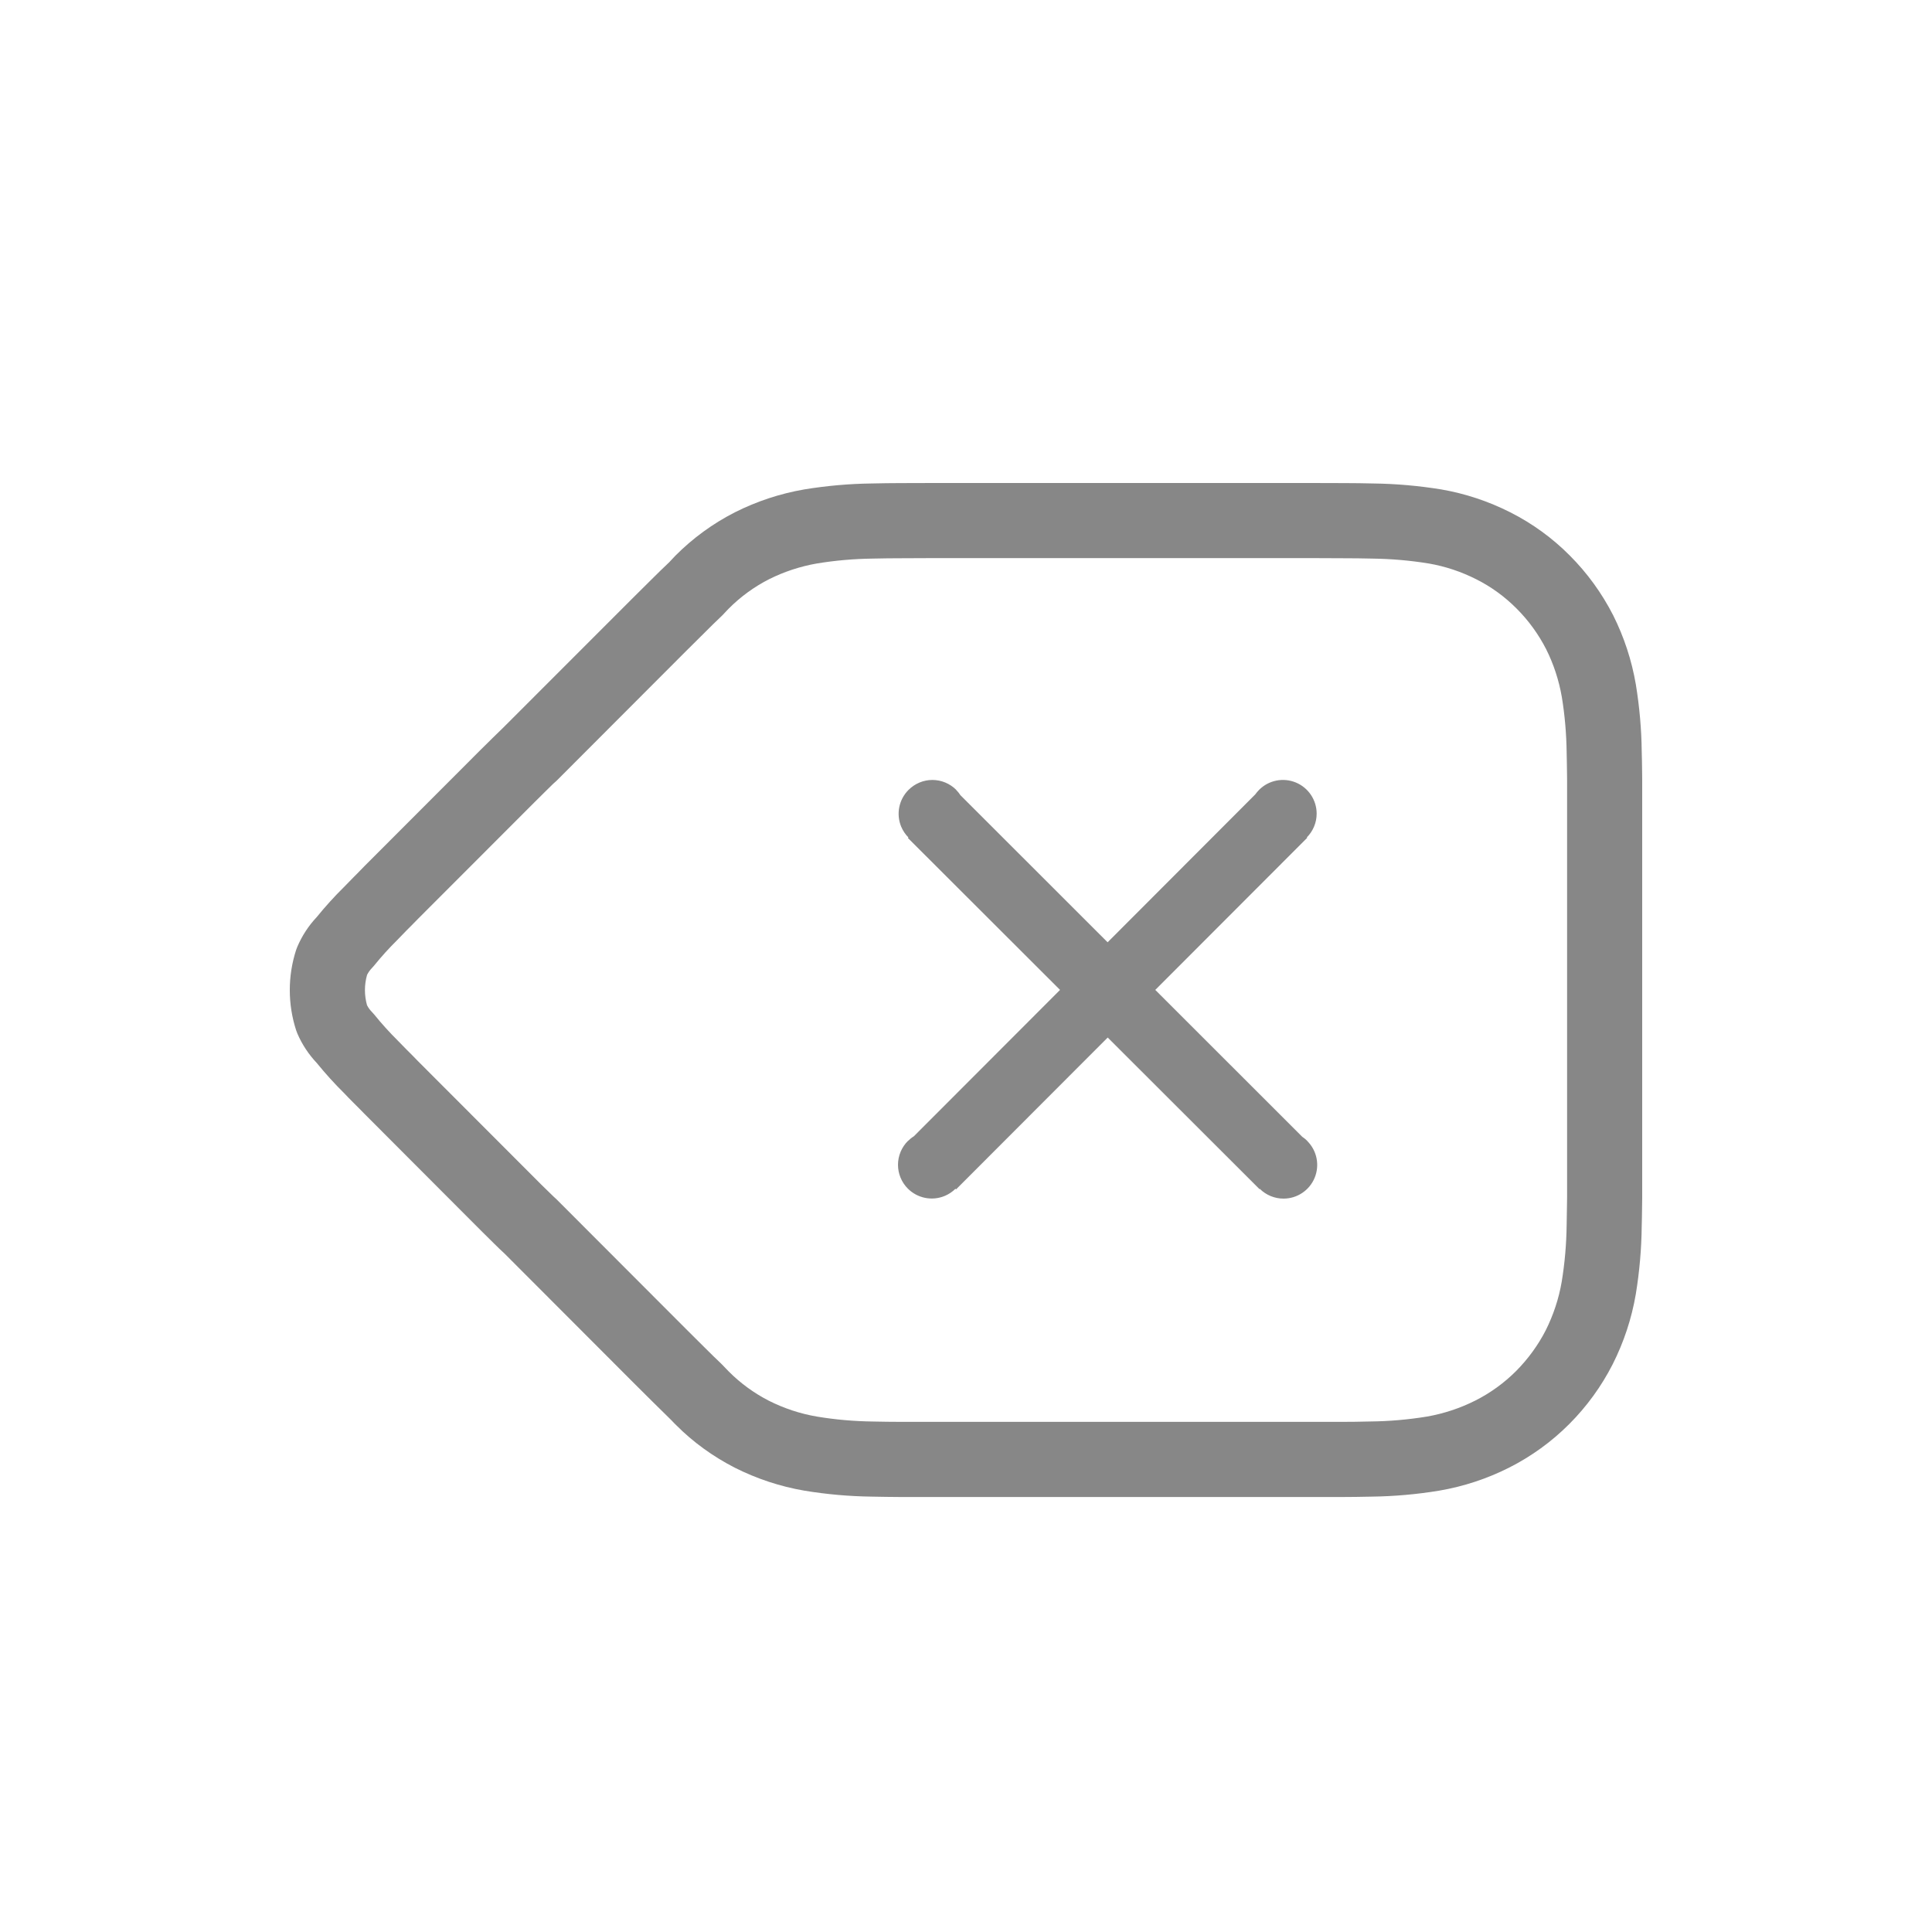
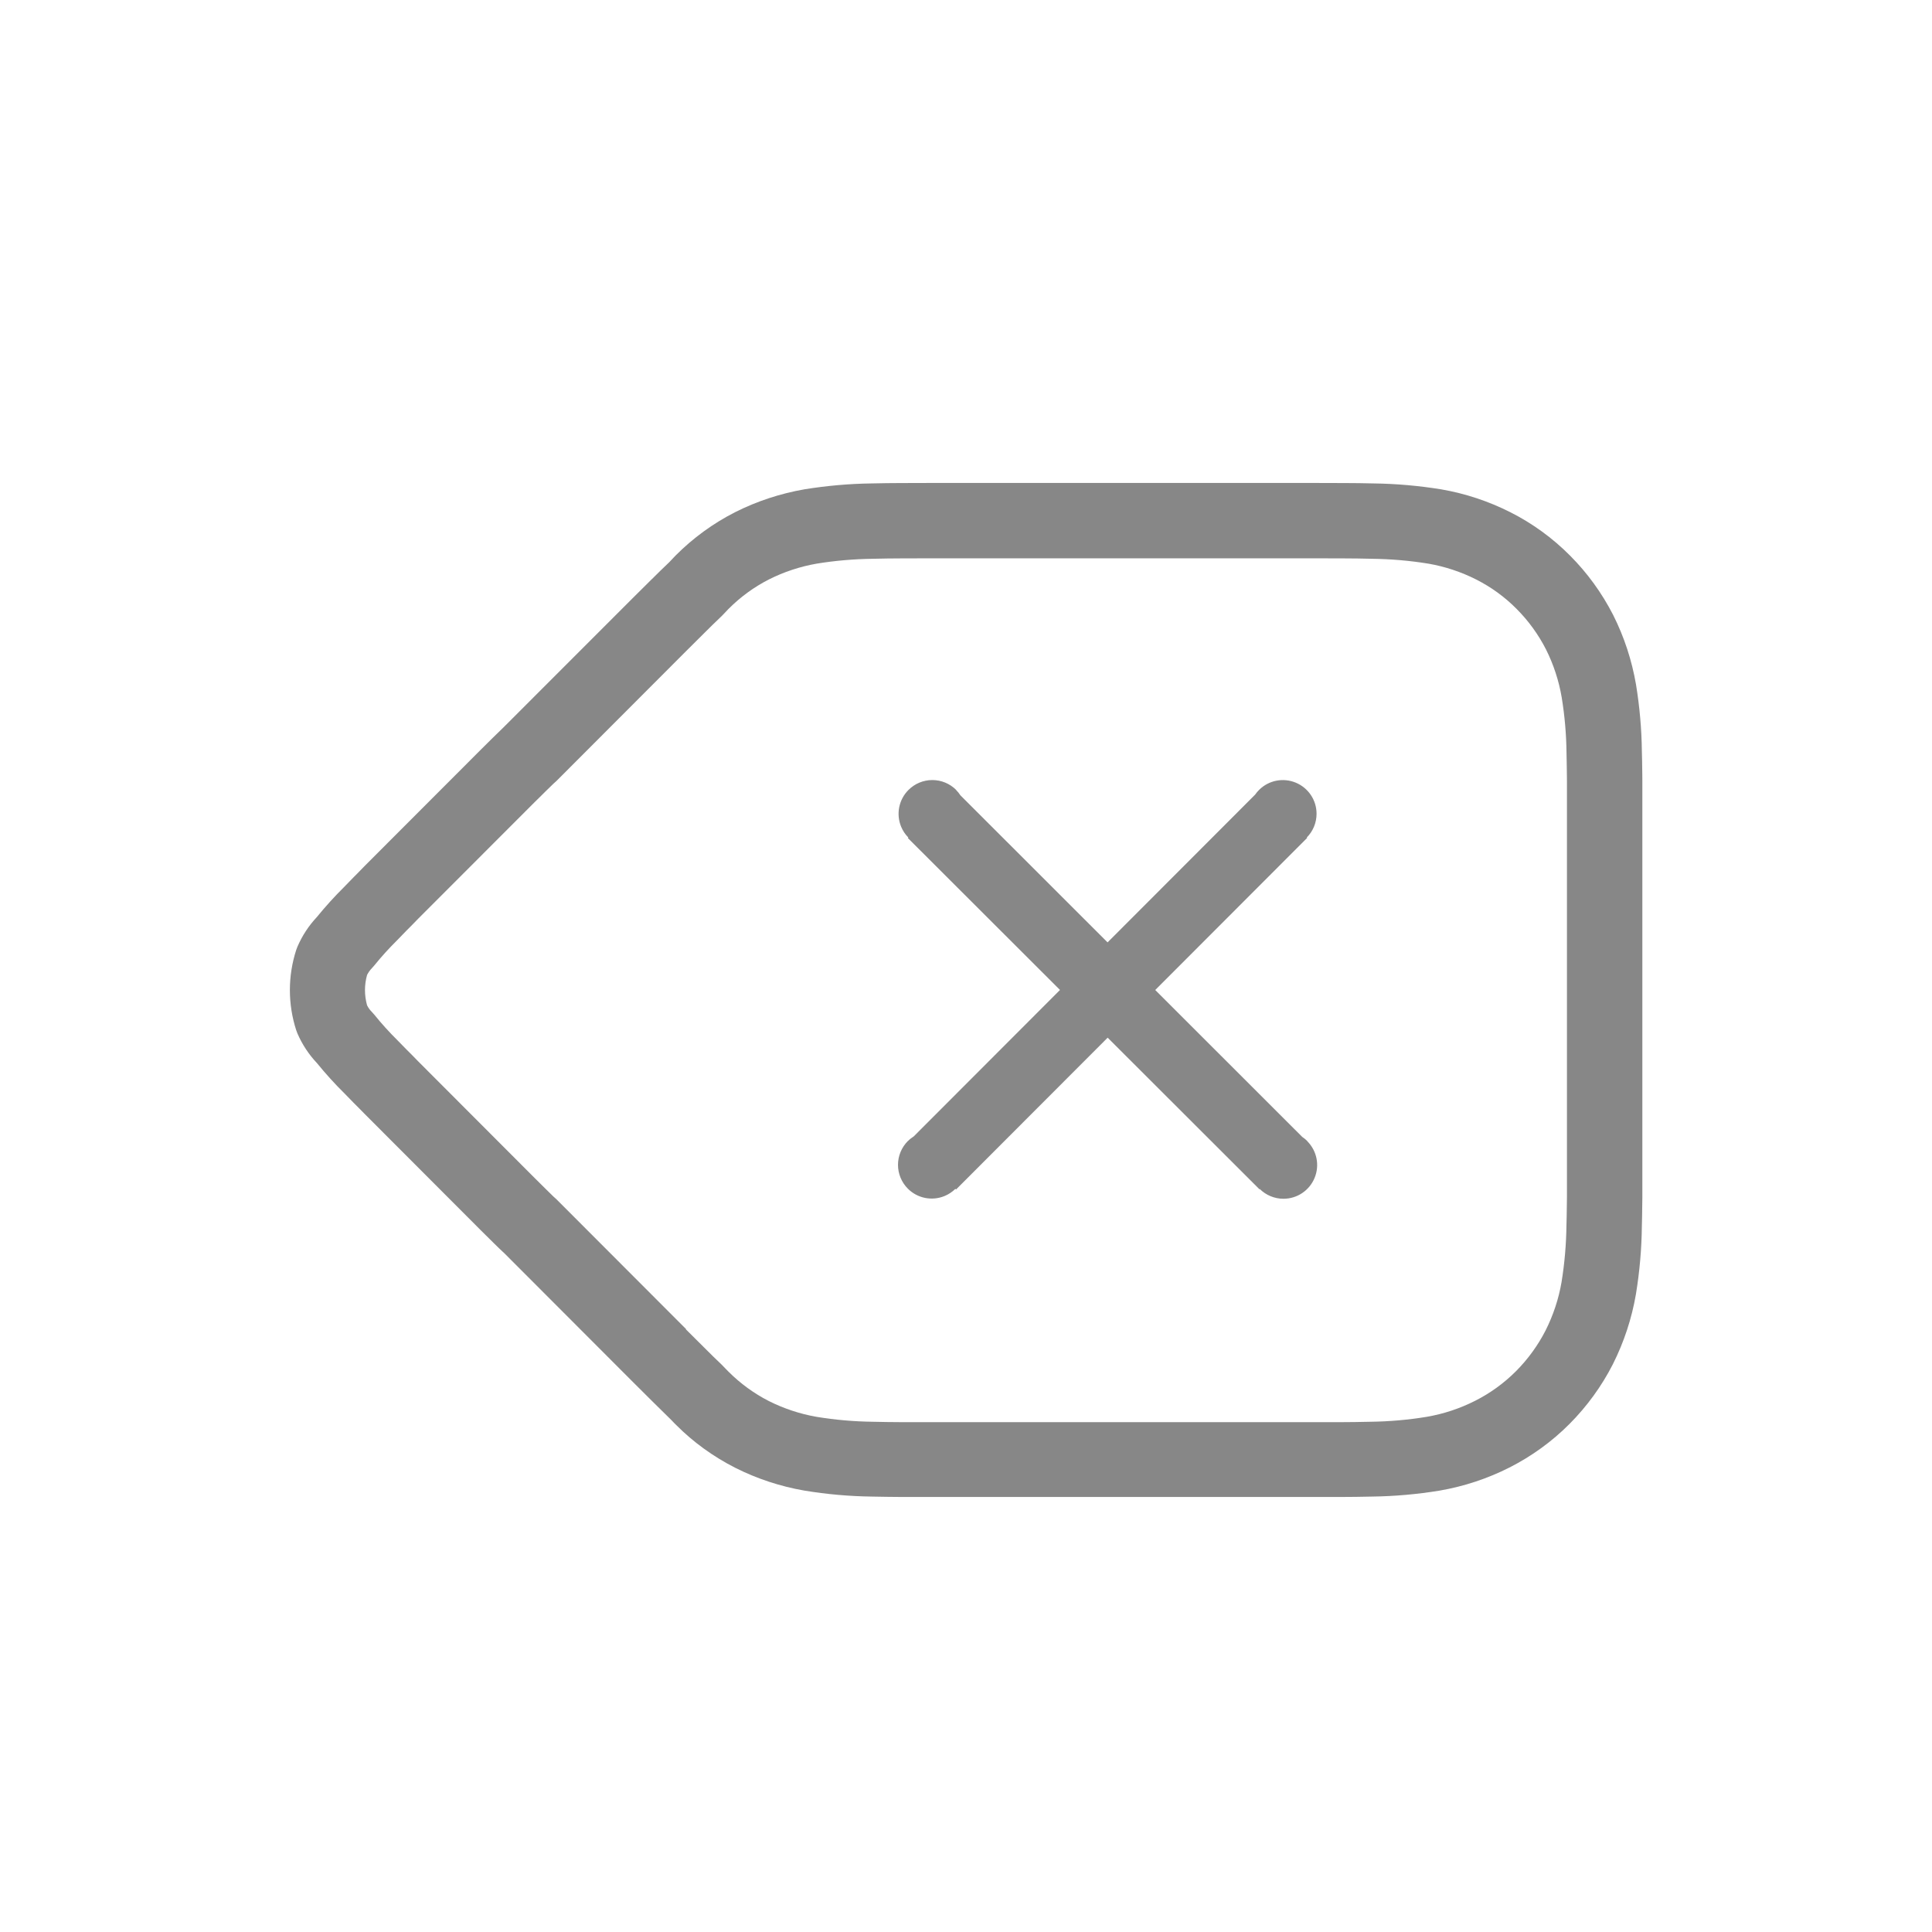
- <svg xmlns="http://www.w3.org/2000/svg" width="40" height="40" viewBox="0 0 40 40" fill="none">
-   <path fill-rule="evenodd" clip-rule="evenodd" d="M13.498 11.988C13.385 12.098 13.264 12.219 13.101 12.382C13.101 12.382 10.431 15.055 10.422 15.062C10.339 15.141 10.271 15.208 10.199 15.279C10.166 15.312 10.137 15.341 10.075 15.402C10.021 15.455 9.996 15.479 9.965 15.51L7.551 17.927C7.499 17.981 7.455 18.026 7.398 18.084L7.333 18.149C7.259 18.223 7.2 18.283 7.118 18.369C6.929 18.555 6.737 18.766 6.557 18.988C6.389 19.166 6.254 19.373 6.157 19.599L6.131 19.667C5.956 20.208 5.956 20.79 6.131 21.33L6.158 21.401C6.255 21.626 6.392 21.832 6.56 22.01C6.74 22.231 6.931 22.442 7.134 22.642C7.176 22.688 7.239 22.752 7.323 22.836C7.381 22.894 7.406 22.919 7.437 22.95C7.477 22.991 7.512 23.026 7.544 23.059L9.965 25.485C10.085 25.605 10.138 25.658 10.235 25.752C10.313 25.829 10.36 25.875 10.447 25.955L13.104 28.616C13.303 28.815 13.392 28.904 13.505 29.015C13.652 29.161 13.748 29.256 13.899 29.403C13.956 29.463 13.977 29.485 14.006 29.512C14.346 29.854 14.761 30.156 15.215 30.388C15.67 30.617 16.152 30.776 16.65 30.862C17.116 30.939 17.582 30.98 18.048 30.986C18.246 30.99 18.444 30.993 18.64 30.994L19.107 30.994H27.794C27.974 30.994 28.153 30.991 28.401 30.986C28.864 30.98 29.334 30.939 29.799 30.862C30.307 30.775 30.792 30.614 31.246 30.385C31.706 30.152 32.126 29.848 32.49 29.483C32.853 29.119 33.156 28.702 33.389 28.245C33.621 27.785 33.781 27.299 33.867 26.797C33.944 26.326 33.985 25.856 33.99 25.386C33.994 25.27 33.995 25.168 33.998 24.942L34 24.797L34 24.081V16.163L33.999 16.037C33.997 15.898 33.996 15.837 33.995 15.758C33.994 15.685 33.992 15.618 33.99 15.553C33.985 15.1 33.944 14.635 33.869 14.174C33.783 13.67 33.624 13.188 33.398 12.737C33.163 12.278 32.862 11.864 32.502 11.503C32.143 11.141 31.726 10.838 31.269 10.607C30.819 10.379 30.337 10.219 29.84 10.133C29.371 10.057 28.906 10.016 28.439 10.01C28.228 10.005 28.033 10.002 27.846 10.002C27.657 10 27.5 10 27.149 10H19.338C18.989 10 18.832 10 18.634 10.002C18.455 10.002 18.261 10.005 18.038 10.01C17.58 10.016 17.116 10.057 16.656 10.132C16.15 10.219 15.668 10.379 15.217 10.606C14.759 10.839 14.344 11.142 13.984 11.504C13.968 11.52 13.955 11.533 13.854 11.642C13.727 11.762 13.611 11.875 13.498 11.988ZM10.475 15.018L10.478 15.016C10.475 15.018 10.472 15.02 10.469 15.023L10.475 15.018ZM14.205 27.517L11.519 24.827C11.519 24.827 11.465 24.778 11.46 24.773C11.418 24.734 11.383 24.699 11.294 24.611C11.229 24.549 11.179 24.499 11.066 24.385L8.654 21.97C8.626 21.94 8.587 21.9 8.542 21.855C8.509 21.822 8.482 21.795 8.423 21.736C8.35 21.662 8.297 21.608 8.247 21.556C8.058 21.368 7.899 21.192 7.749 21.006L7.698 20.949C7.658 20.909 7.625 20.863 7.599 20.812C7.541 20.607 7.541 20.389 7.6 20.183C7.626 20.132 7.659 20.085 7.699 20.044L7.746 19.991C7.896 19.805 8.057 19.628 8.227 19.46C8.318 19.365 8.37 19.311 8.41 19.271L8.463 19.218L8.5 19.181C8.564 19.117 8.614 19.066 8.663 19.015L11.065 16.611C11.091 16.584 11.113 16.562 11.177 16.5C11.231 16.447 11.263 16.415 11.298 16.38C11.352 16.327 11.405 16.274 11.457 16.224C11.469 16.215 11.482 16.202 11.521 16.167L14.204 13.48C14.362 13.321 14.479 13.205 14.593 13.094C14.702 12.984 14.808 12.88 14.92 12.774C14.945 12.751 14.96 12.736 15.028 12.663C15.064 12.625 15.081 12.607 15.082 12.606C15.331 12.355 15.613 12.15 15.921 11.993C16.232 11.837 16.568 11.726 16.914 11.666C17.29 11.604 17.678 11.57 18.067 11.565C18.287 11.56 18.469 11.558 18.642 11.558C18.841 11.556 18.995 11.555 19.338 11.555H27.15C27.496 11.555 27.649 11.556 27.839 11.558C28.02 11.558 28.203 11.56 28.411 11.565C28.809 11.57 29.198 11.604 29.583 11.667C29.92 11.725 30.255 11.836 30.568 11.995C30.876 12.15 31.157 12.355 31.4 12.6C31.647 12.847 31.852 13.13 32.011 13.44C32.166 13.749 32.276 14.085 32.336 14.431C32.398 14.809 32.431 15.196 32.436 15.585C32.438 15.657 32.439 15.718 32.44 15.785C32.442 15.859 32.442 15.918 32.444 16.054L32.445 16.172L32.445 16.86V24.779L32.443 24.923C32.441 25.141 32.439 25.236 32.436 25.353C32.431 25.76 32.397 26.152 32.333 26.54C32.274 26.884 32.162 27.224 32.003 27.542C31.845 27.85 31.637 28.136 31.39 28.385C31.143 28.632 30.858 28.839 30.545 28.997C30.229 29.156 29.89 29.268 29.541 29.329C29.16 29.391 28.768 29.426 28.375 29.43C28.13 29.436 27.961 29.438 27.794 29.438H18.644C18.46 29.438 18.271 29.435 18.075 29.431C17.68 29.426 17.292 29.392 16.909 29.328C16.569 29.27 16.233 29.159 15.919 29.001C15.614 28.845 15.332 28.64 15.088 28.395C15.073 28.38 15.053 28.359 15.027 28.332L15.024 28.329L15.023 28.328L15.023 28.328L15.023 28.328C14.962 28.264 14.949 28.249 14.934 28.236L14.917 28.219C14.828 28.136 14.741 28.05 14.6 27.91C14.487 27.799 14.4 27.712 14.205 27.517ZM19.782 24.612C19.718 24.675 19.643 24.726 19.558 24.761C19.297 24.869 18.997 24.809 18.797 24.61C18.666 24.479 18.592 24.301 18.592 24.116C18.592 23.931 18.666 23.753 18.797 23.622V23.624C18.835 23.586 18.876 23.553 18.92 23.526L21.947 20.495L18.797 17.349L18.808 17.339C18.745 17.276 18.694 17.2 18.658 17.115C18.55 16.854 18.61 16.554 18.81 16.354C18.941 16.223 19.119 16.148 19.304 16.148C19.49 16.148 19.668 16.223 19.799 16.354H19.796C19.83 16.388 19.86 16.425 19.885 16.464L22.932 19.509L25.988 16.448C26.012 16.415 26.039 16.383 26.069 16.352C26.268 16.153 26.568 16.093 26.829 16.201C27.09 16.309 27.26 16.564 27.26 16.846C27.26 17.033 27.184 17.209 27.057 17.337L27.065 17.345L23.919 20.495L26.963 23.537C27.001 23.562 27.036 23.591 27.069 23.624L27.067 23.625C27.267 23.825 27.326 24.125 27.218 24.386C27.11 24.646 26.856 24.816 26.574 24.816C26.386 24.816 26.211 24.741 26.083 24.614L26.077 24.62L22.934 21.481L19.794 24.625L19.782 24.612Z" fill="#878787" />
+ <svg xmlns="http://www.w3.org/2000/svg" fill="none" height="40" viewBox="0 0 40 40" width="40">
+   <path clip-rule="evenodd" d="m13.498 11.988c-.113.11-.234.231-.397.394 0 0-2.67 2.672-2.679 2.68-.083.079-.152.146-.223.217-.033.033-.062.062-.124.123-.054.053-.078.077-.109.108l-2.414 2.417c-.052.054-.096.099-.153.157l-.065.065c-.074.074-.132.134-.214.22-.189.187-.381.398-.561.619-.168.179-.303.386-.4.611l-.026.068c-.175.541-.175 1.123 0 1.663l.027.071c.098.225.234.431.402.609.18.221.371.432.574.632.043.046.105.11.189.194.058.058.083.083.114.114.04.041.075.076.107.109l2.421 2.425c.12.12.174.173.27.267.079.078.126.123.212.203l2.657 2.661c.199.199.288.288.401.399.146.146.243.241.394.388.057.06.078.082.107.109.34.342.755.644 1.21.876.455.229.937.388 1.435.474.466.077.932.118 1.398.124.198.004.396.007.592.008h.467 8.687c.18 0 .359-.003.607-.008.464-.006.934-.047 1.399-.123.508-.088.993-.248 1.447-.478.46-.233.88-.537 1.244-.902.362-.364.666-.781.899-1.238.231-.46.391-.947.477-1.449.077-.471.118-.94.123-1.411.004-.116.005-.217.008-.444l.002-.145 0-.715v-7.919l-.001-.125c-.002-.14-.002-.201-.004-.279-.001-.073-.003-.141-.005-.206-.005-.453-.046-.918-.121-1.378-.087-.504-.245-.986-.472-1.438-.235-.459-.536-.873-.895-1.233-.36-.362-.776-.665-1.233-.896-.451-.228-.932-.388-1.43-.474-.468-.076-.934-.117-1.4-.123-.211-.005-.406-.008-.593-.008-.189-.002-.346-.002-.697-.002h-7.811c-.349 0-.506 0-.704.002-.179-0-.373.003-.596.008-.458.006-.922.047-1.382.121-.506.088-.988.247-1.439.474-.458.233-.873.536-1.233.898-.017.016-.029.029-.131.138-.126.12-.243.233-.355.346zm-3.023 3.03.003-.002c-.003.003-.006.004-.009.007zm3.729 12.499-2.686-2.69s-.054-.049-.059-.053c-.042-.04-.077-.074-.166-.163-.064-.062-.114-.112-.228-.226l-2.411-2.415c-.028-.029-.068-.07-.112-.115-.033-.034-.06-.06-.119-.119-.074-.074-.127-.128-.176-.18-.189-.187-.349-.364-.498-.549l-.051-.057c-.04-.04-.073-.086-.098-.136-.058-.206-.058-.424 0-.629.026-.051.059-.098.099-.139l.047-.053c.15-.186.311-.363.481-.531.091-.095.144-.149.183-.189l.053-.053.037-.037c.063-.064.114-.115.162-.166l2.402-2.404c.026-.026.049-.048.112-.11.055-.054.086-.085.121-.12.054-.054.107-.106.16-.156.011-.01.025-.022.063-.057l2.683-2.687c.158-.159.275-.275.389-.387.11-.11.215-.213.327-.319.025-.023.04-.039.108-.111.036-.038.053-.056.054-.057.249-.25.53-.455.838-.612.311-.157.647-.268.993-.328.376-.061.764-.095 1.153-.1.22-.005.402-.008.575-.008.199-.002.352-.002.696-.002h7.811c.346 0 .499 0.0.689.002.181 0 .364.003.572.008.398.005.787.039 1.172.102.337.059.672.169.985.328.308.156.589.36.833.606.246.247.452.53.61.84.155.309.266.645.325.992.062.377.096.765.1 1.153.002.072.003.133.004.2.001.074.002.133.004.269l.001.118-0.0.688v7.92l-.002.144c-.003.217-.004.313-.008.43-.005.407-.039.798-.102 1.186-.059.345-.171.684-.331 1.002-.158.308-.365.594-.613.843-.247.247-.532.454-.845.612-.316.16-.654.272-1.004.332-.381.063-.773.097-1.167.102-.245.005-.413.008-.58.008h-9.15c-.183-.001-.372-.003-.568-.008-.396-.005-.783-.039-1.166-.102-.34-.059-.676-.17-.99-.328-.305-.156-.587-.361-.832-.606-.015-.014-.035-.035-.061-.062l-.003-.003-0-0-0-0-0-0c-.06-.064-.074-.078-.089-.092l-.017-.016c-.089-.083-.176-.169-.316-.309-.113-.111-.2-.198-.396-.394zm5.577-2.904c-.063.062-.139.114-.224.149-.261.108-.561.048-.76-.151-.131-.131-.205-.309-.205-.494s.074-.363.205-.494v.002c.037-.038.079-.07.122-.098l3.027-3.031-3.15-3.146.01-.01c-.063-.063-.114-.139-.149-.224-.108-.261-.048-.561.151-.76.131-.132.309-.206.495-.206.186 0 .364.074.495.206h-.003c.034.034.064.071.089.11l3.047 3.045 3.056-3.06c.023-.034.05-.066.08-.096.2-.2.499-.259.76-.151.261.108.431.362.431.644 0 .188-.075.363-.202.491l.008.008-3.146 3.15 3.044 3.042c.038.025.073.054.106.087l-.002.002c.2.2.259.5.151.76-.108.261-.362.431-.644.431-.188 0-.363-.075-.491-.202l-.006.006-3.143-3.139-3.14 3.144z" fill="#878787" fill-rule="evenodd" />
</svg>
